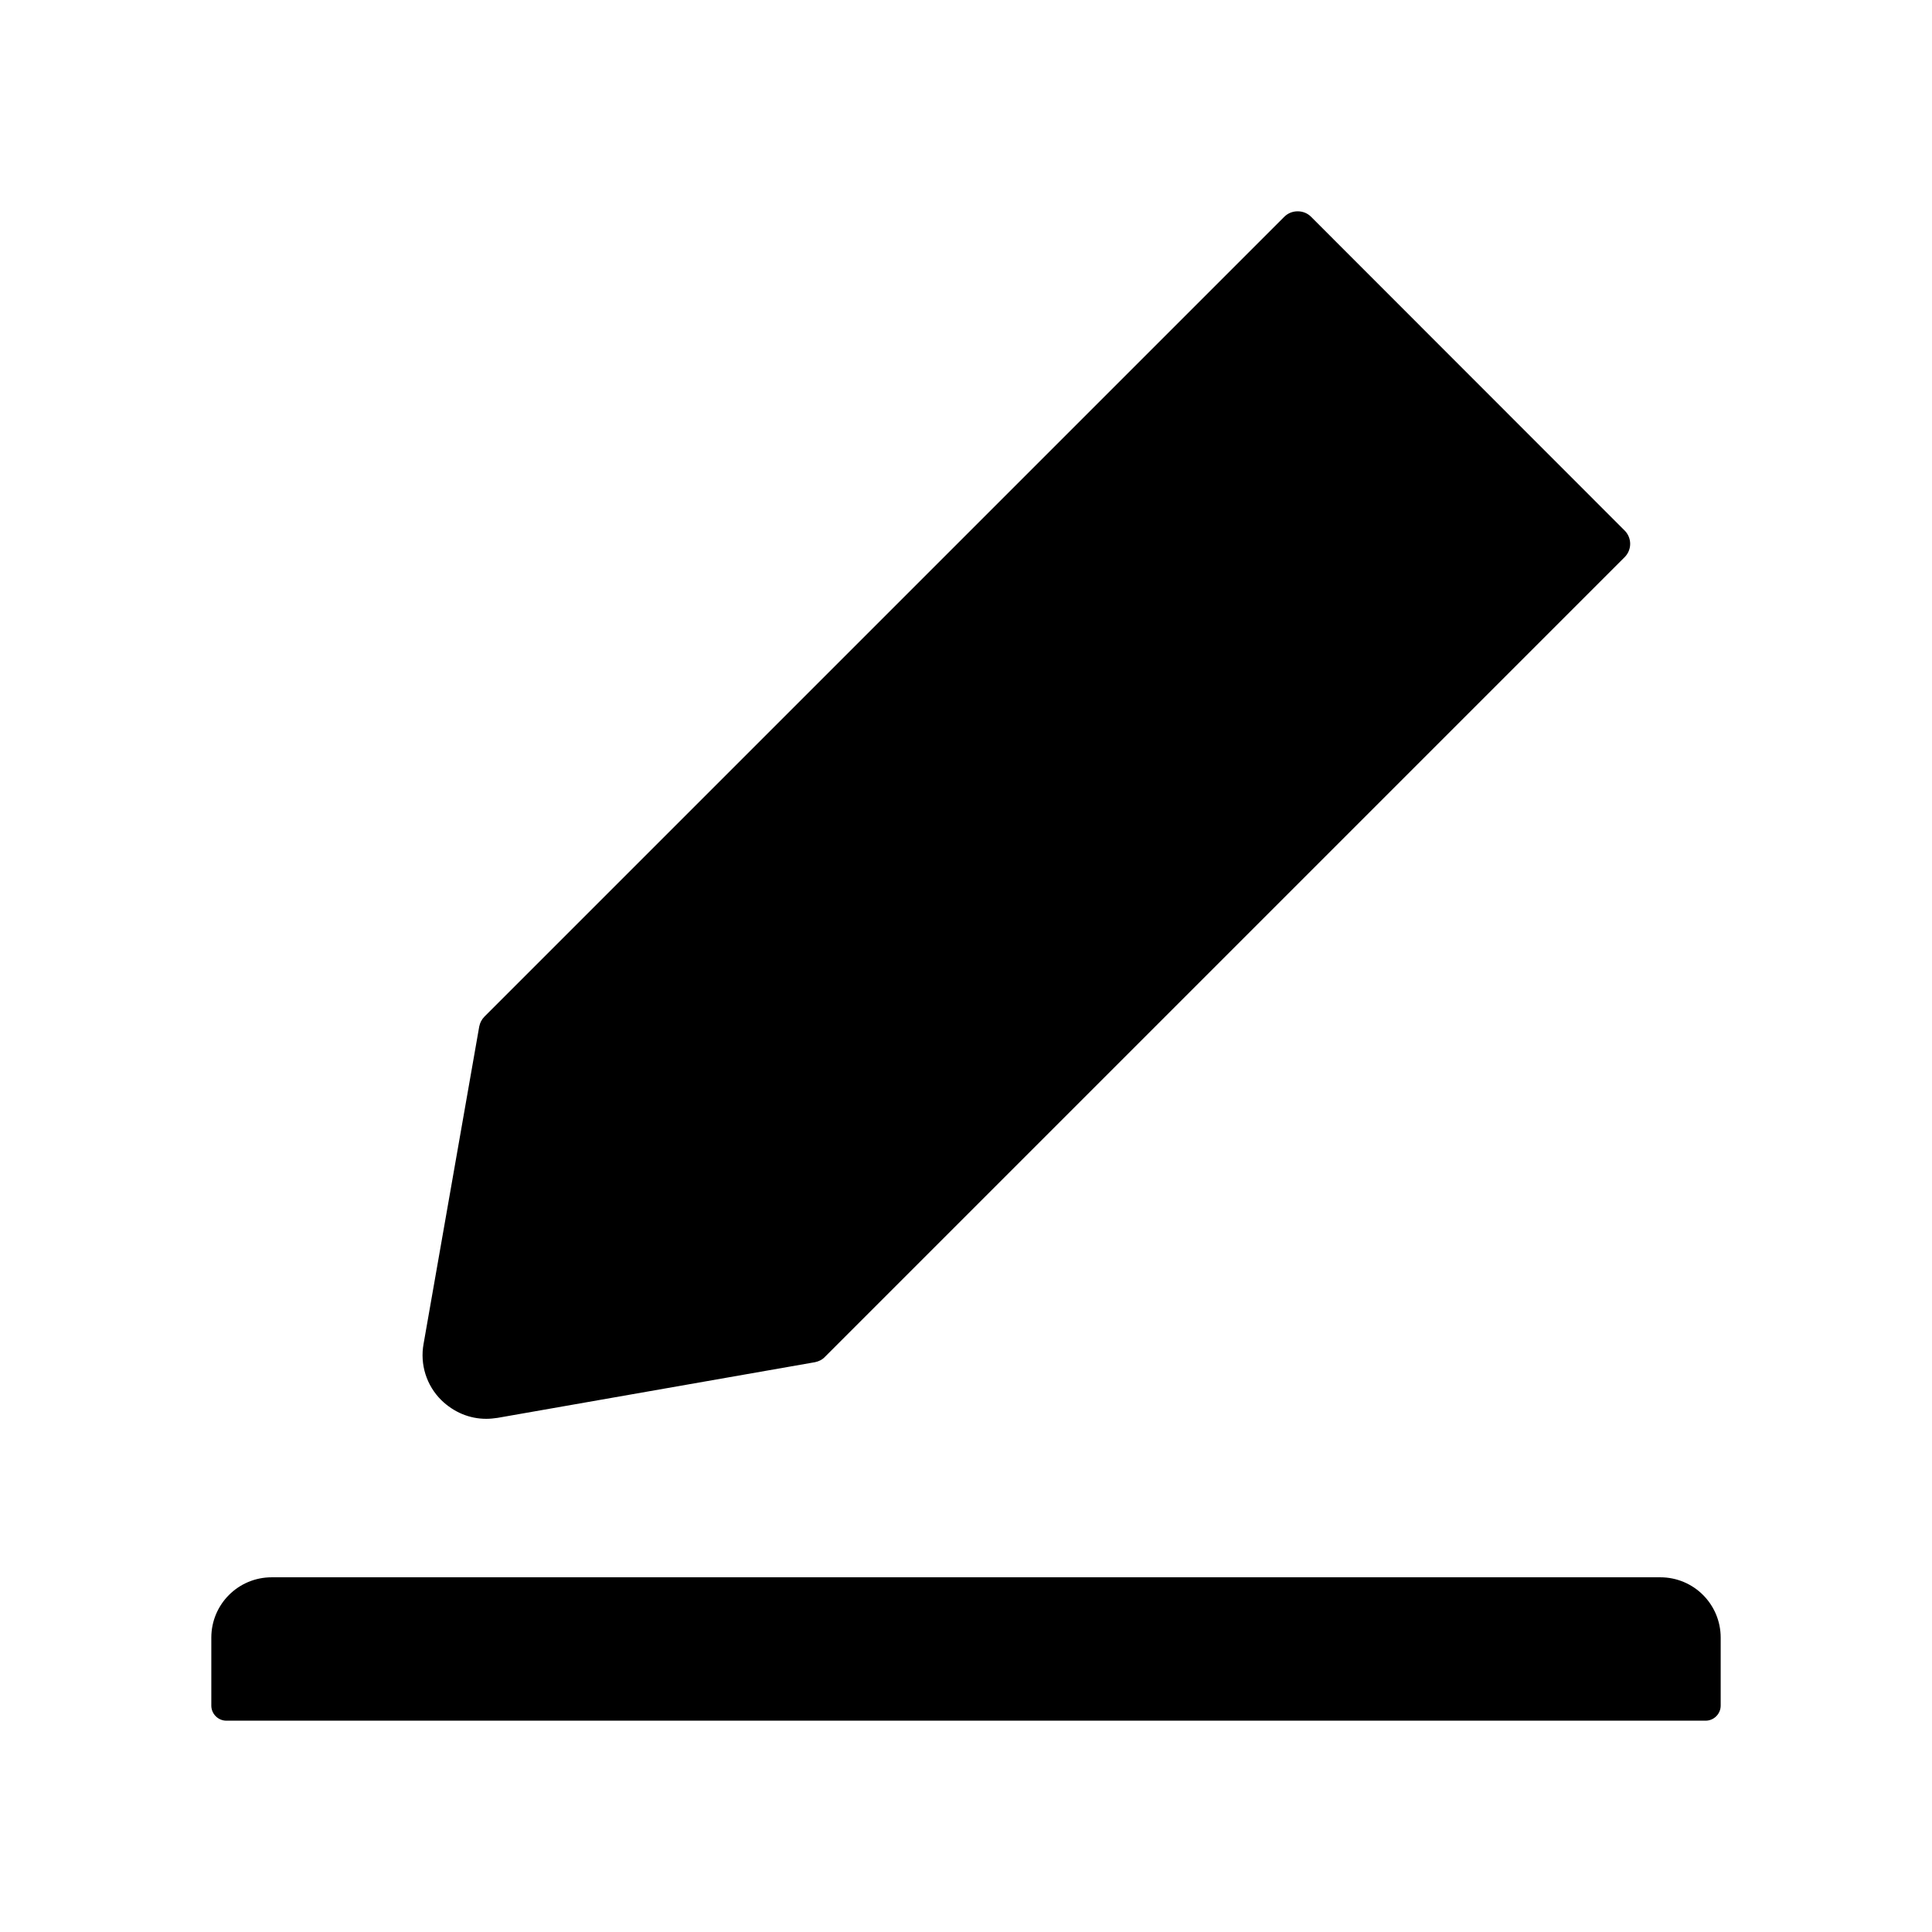
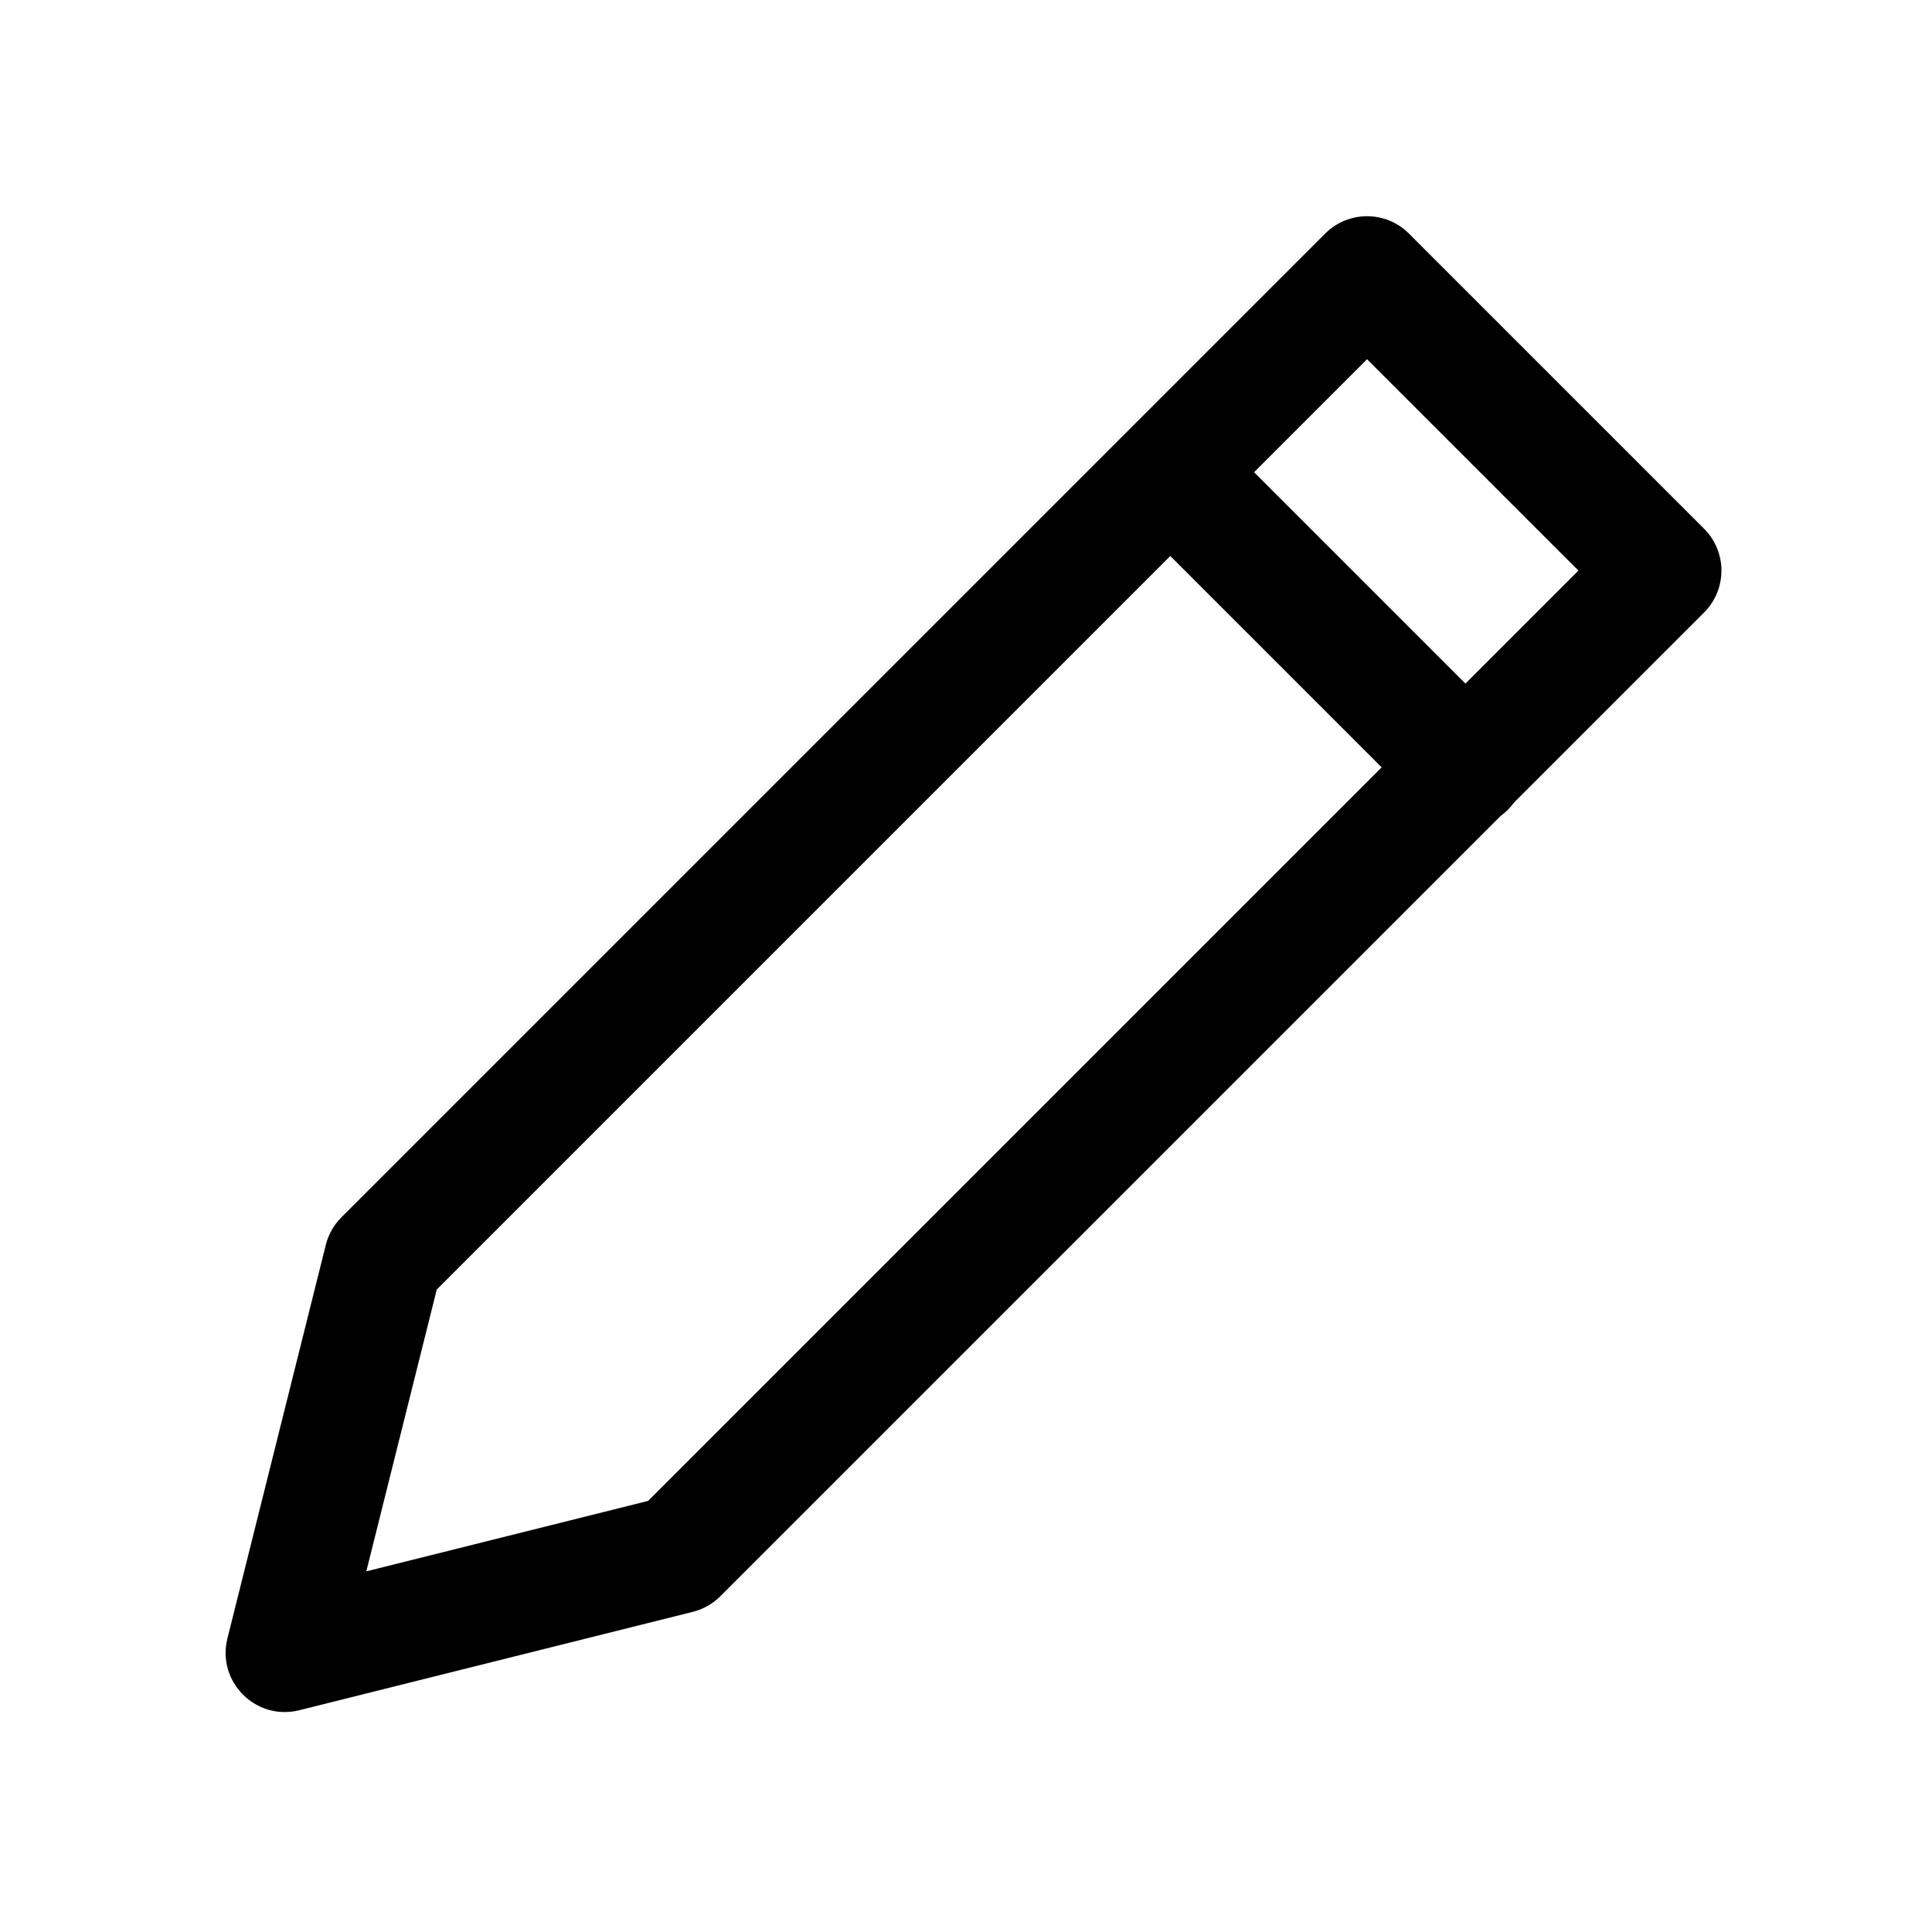
<svg xmlns="http://www.w3.org/2000/svg" class="icon" viewBox="0 0 1024 1024">
-   <path d="M880 836H144c-17.7 0-32 14.3-32 32v36c0 4.4 3.6 8 8 8h784c4.4 0 8-3.6 8-8v-36c0-17.7-14.3-32-32-32zm-622.3-84c2 0 4-.2 6-.5L431.9 722c2-.4 3.9-1.3 5.3-2.8l423.9-423.9a9.96 9.96 0 0 0 0-14.1L694.9 114.9c-1.9-1.9-4.4-2.9-7.1-2.9s-5.2 1-7.1 2.9L256.8 538.8c-1.5 1.5-2.4 3.3-2.8 5.3l-29.5 168.2a33.5 33.5 0 0 0 9.4 29.8c6.6 6.4 14.9 9.9 23.8 9.9z" />
+   <path d="M664.685,250.286 L776.714,362.315 L836.601,302.429 L724.571,190.399 L664.685,250.286 Z M802.485,425.343 C801.51,426.693 800.415,427.984 799.199,429.199 C797.984,430.415 796.693,431.51 795.343,432.485 L381.771,846.057 C377.747,850.08 372.706,852.935 367.186,854.315 L158.614,906.457 C135.621,912.206 114.794,891.379 120.543,868.386 L172.685,659.814 C174.065,654.294 176.92,649.253 180.943,645.229 L702.372,123.801 C714.632,111.54 734.51,111.54 746.771,123.801 L903.199,280.229 C915.46,292.49 915.46,312.368 903.199,324.628 L802.485,425.343 Z M732.315,406.714 L620.286,294.685 L231.491,683.479 L194.148,832.852 L343.521,795.509 L732.315,406.714 Z" />
</svg>
